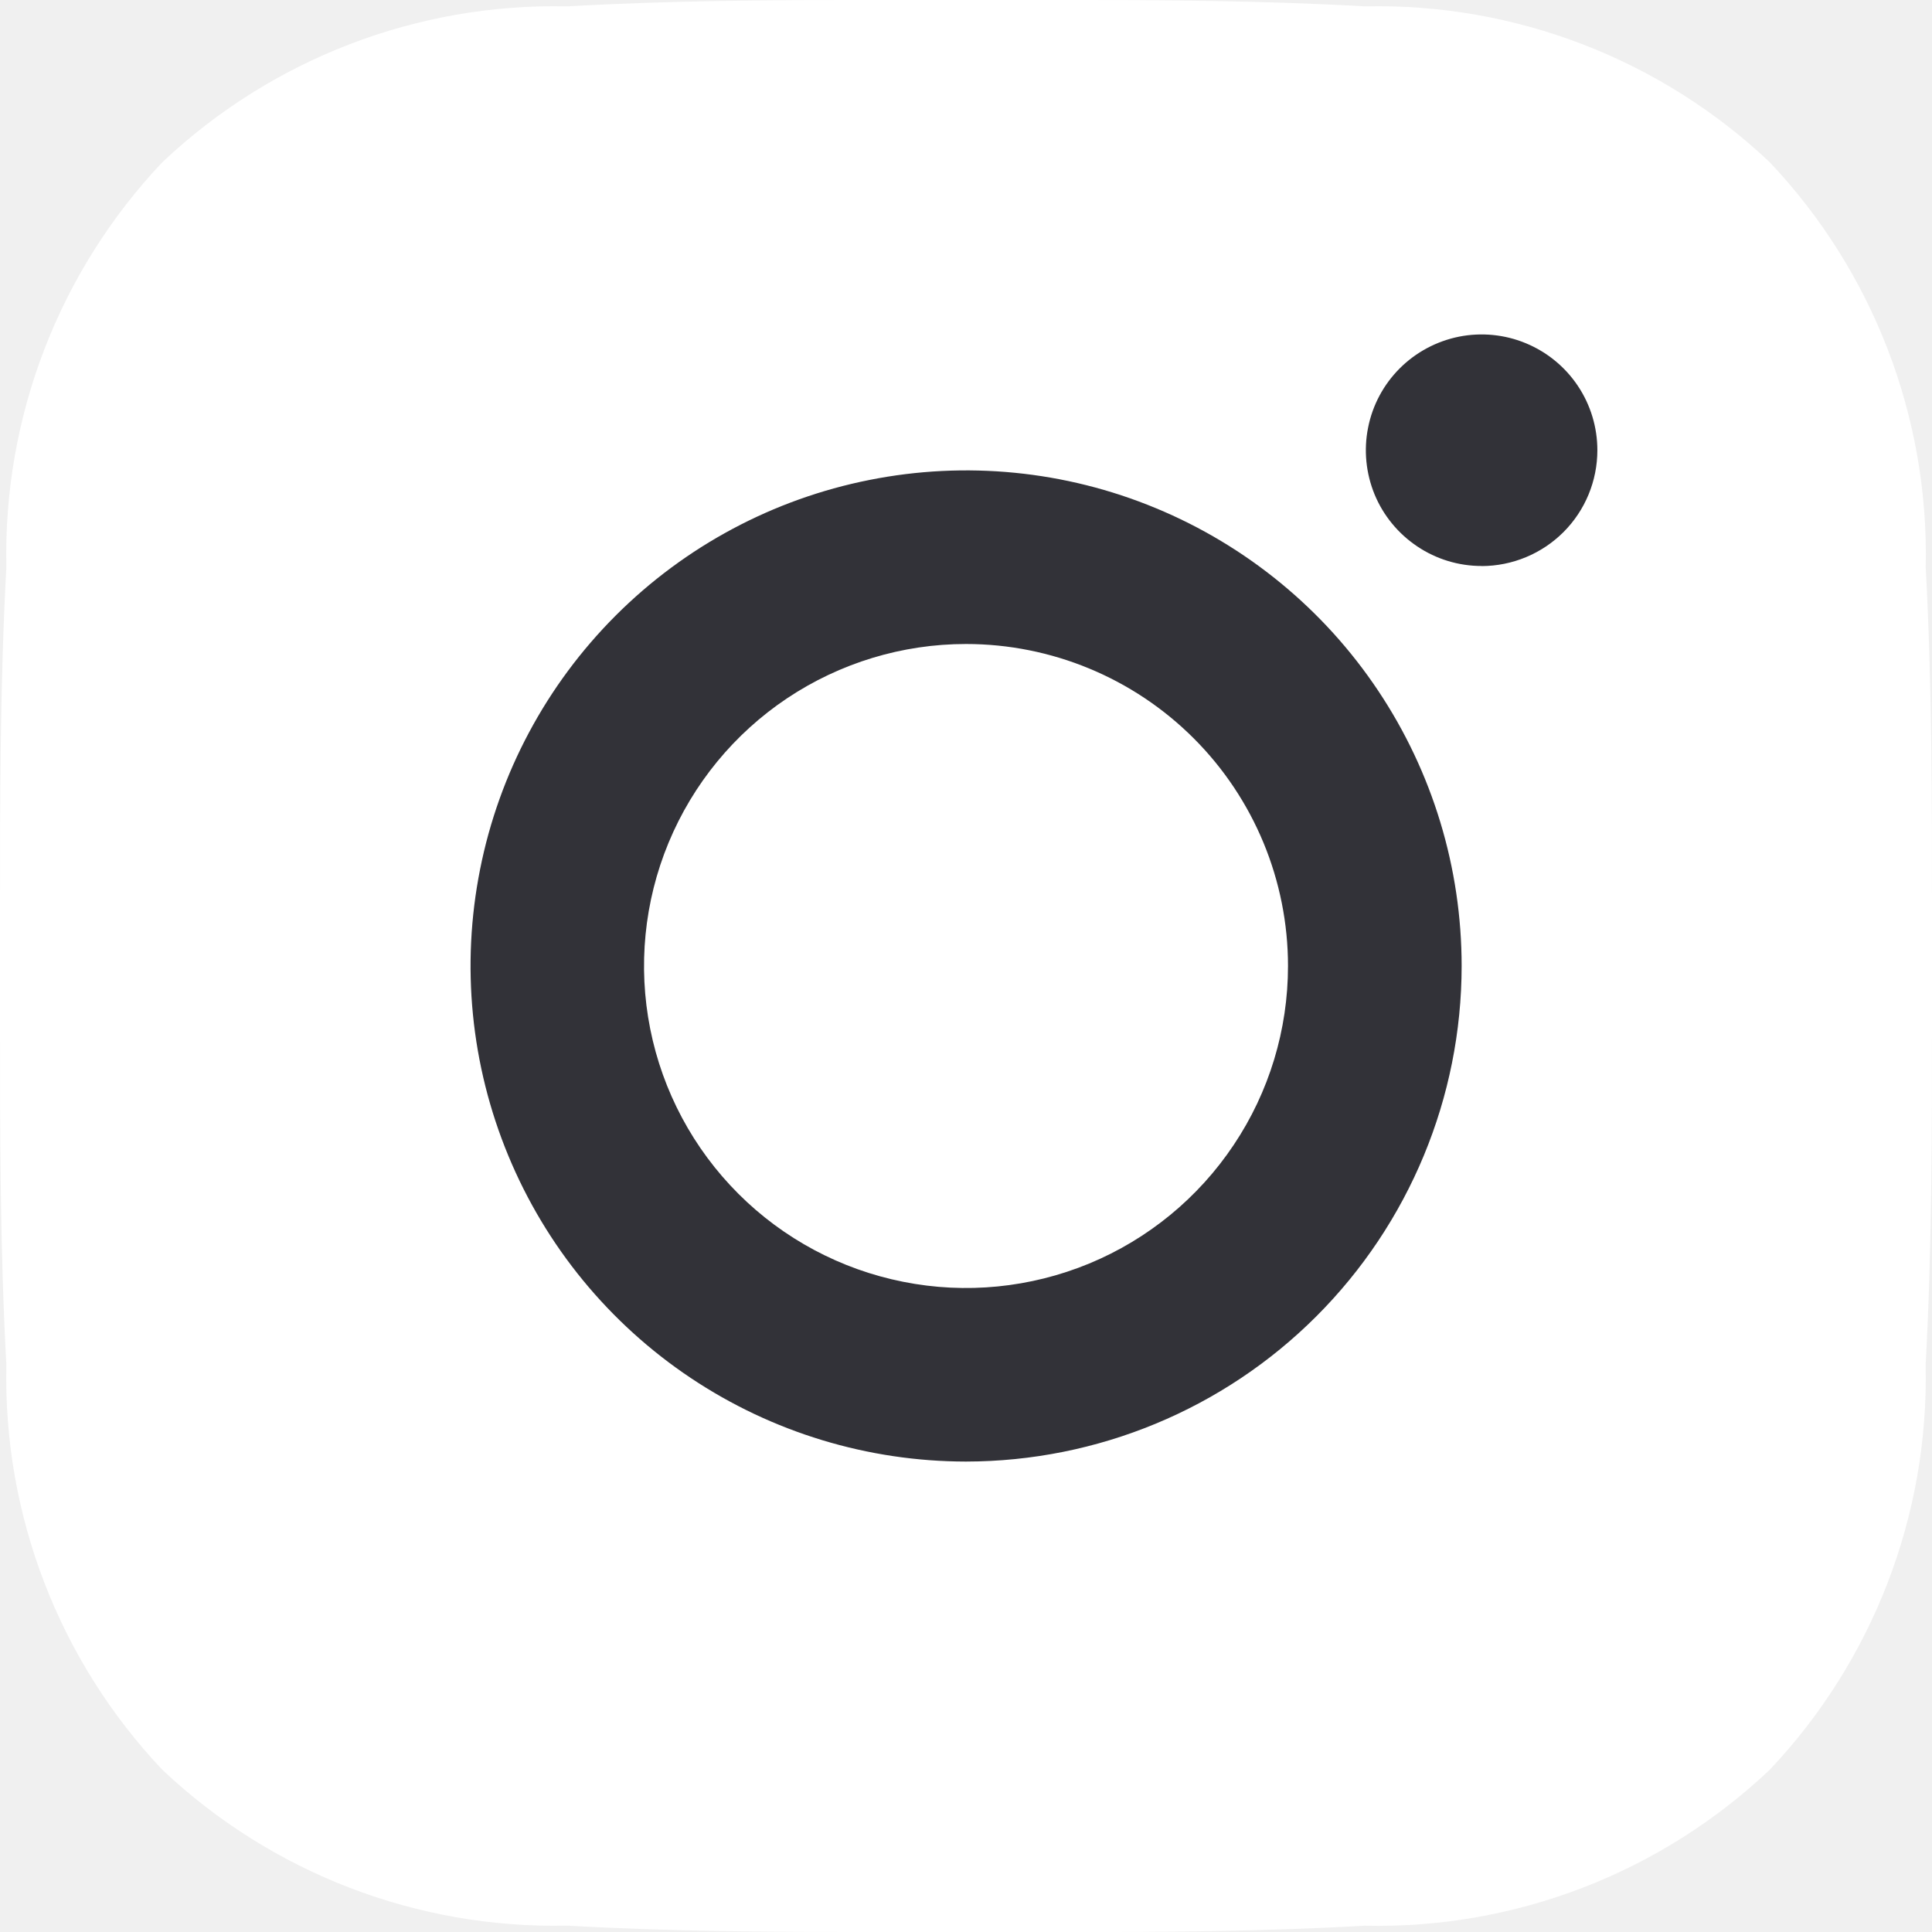
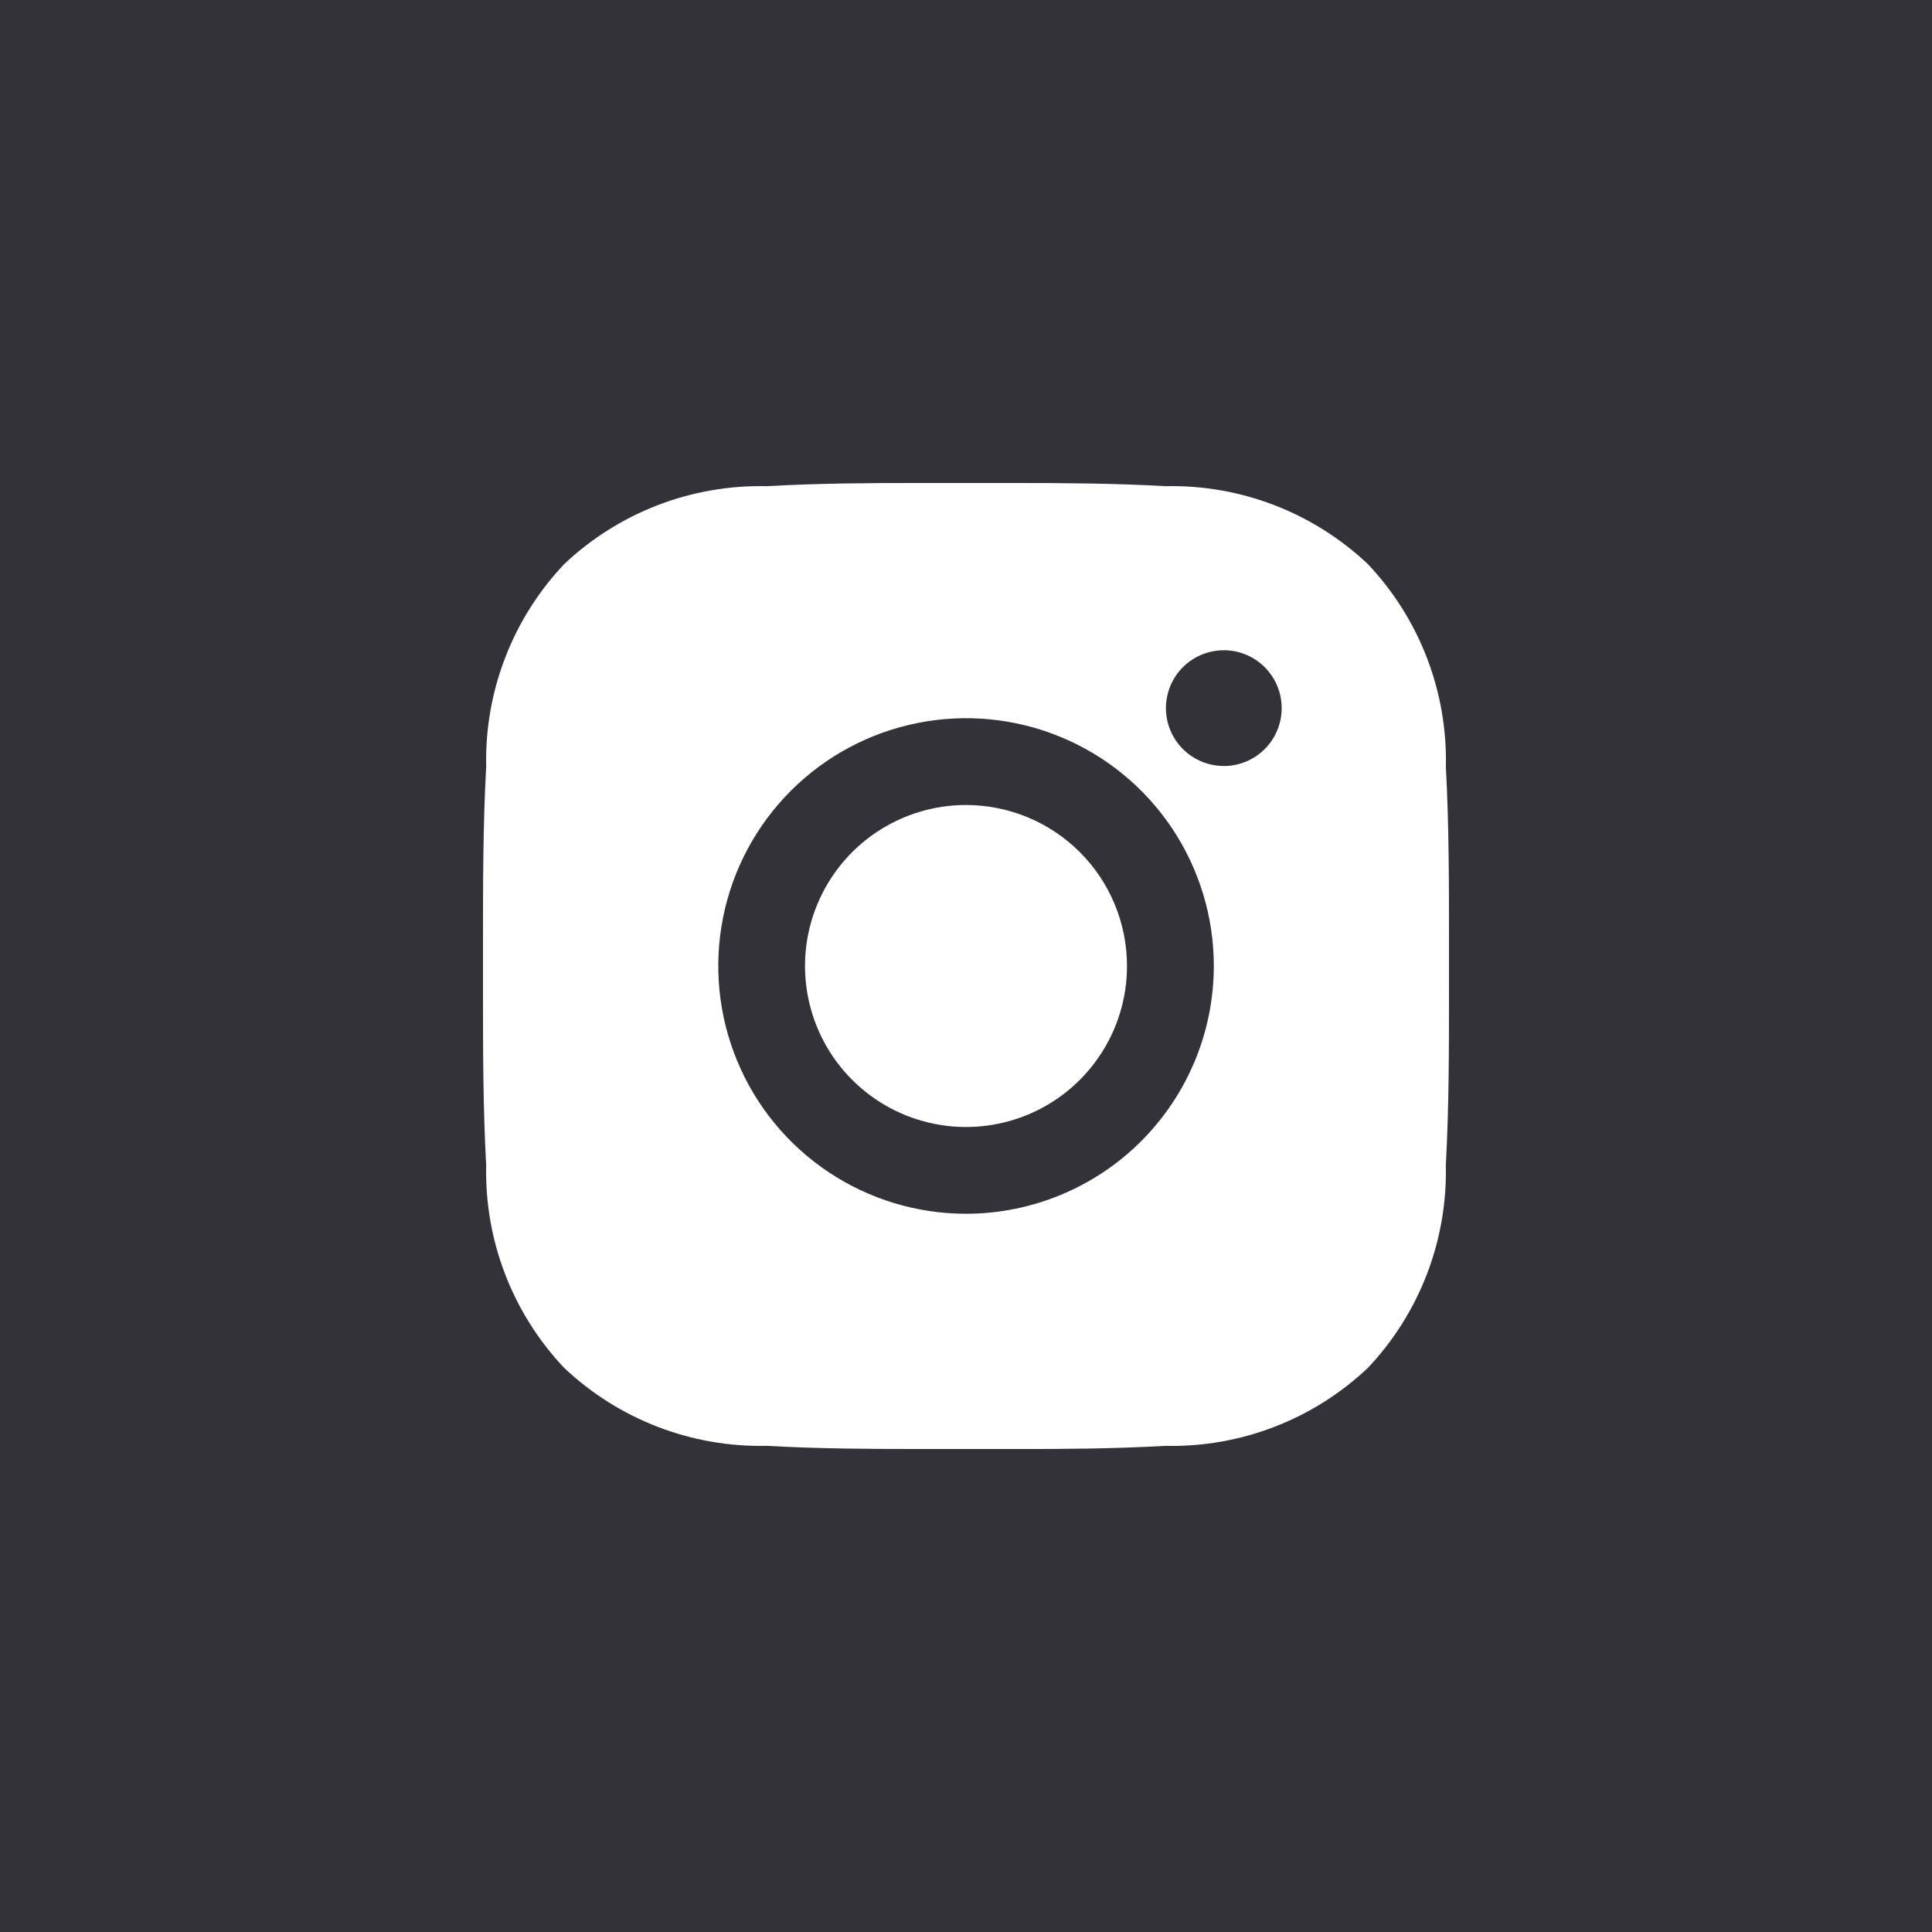
- <svg xmlns="http://www.w3.org/2000/svg" width="24" height="24" viewBox="0 0 24 24" fill="none">
-   <g clip-path="url(#clip0_61385_218)">
-     <path d="M10.724 24C9.617 24 8.324 23.994 7.048 23.921C5.181 23.963 3.373 23.267 2.016 21.984C0.733 20.628 0.037 18.82 0.079 16.953C0 15.51 0 14.051 0 12.64C0 12.427 0 12.213 0 12C0 11.787 0 11.573 0 11.36C0 9.949 0 8.49 0.079 7.048C0.037 5.181 0.733 3.373 2.016 2.016C3.373 0.733 5.181 0.037 7.048 0.079C8.328 0.006 9.617 -0 10.724 -0H13.277C14.384 -0 15.677 0.006 16.954 0.079C18.821 0.037 20.629 0.733 21.985 2.016C23.268 3.373 23.964 5.181 23.922 7.048C24 8.49 24 9.949 24 11.361C24 11.574 24 11.787 24 12.001C24 12.214 24 12.427 24 12.64C24 14.051 24 15.51 23.921 16.954C23.963 18.821 23.267 20.628 21.984 21.985C20.628 23.268 18.82 23.964 16.953 23.922C15.672 23.995 14.383 24.001 13.276 24.001L10.724 24Z" fill="white" />
-     <path d="M17.606 6.788C17.843 6.947 18.121 7.031 18.405 7.031L18.406 7.032C18.787 7.031 19.153 6.879 19.422 6.61C19.692 6.34 19.843 5.974 19.843 5.593C19.843 5.308 19.759 5.03 19.601 4.794C19.443 4.557 19.218 4.373 18.955 4.264C18.693 4.155 18.403 4.127 18.125 4.182C17.846 4.238 17.589 4.375 17.388 4.576C17.187 4.777 17.05 5.033 16.995 5.312C16.939 5.591 16.968 5.88 17.076 6.143C17.185 6.406 17.37 6.63 17.606 6.788Z" fill="#323238" />
-     <path fill-rule="evenodd" clip-rule="evenodd" d="M12 18.156C10.783 18.155 9.593 17.794 8.581 17.118C7.568 16.441 6.779 15.48 6.314 14.355C5.848 13.23 5.726 11.992 5.964 10.798C6.201 9.604 6.788 8.507 7.649 7.646C8.51 6.785 9.607 6.199 10.801 5.962C11.995 5.724 13.233 5.846 14.357 6.312C15.482 6.778 16.444 7.567 17.12 8.58C17.796 9.592 18.157 10.782 18.157 12C18.156 13.632 17.507 15.197 16.352 16.352C15.198 17.506 13.633 18.154 12 18.156ZM12 8C11.209 8 10.436 8.235 9.778 8.674C9.12 9.114 8.608 9.738 8.305 10.469C8.002 11.2 7.923 12.005 8.077 12.78C8.231 13.556 8.612 14.269 9.172 14.829C9.731 15.388 10.444 15.769 11.22 15.923C11.996 16.078 12.8 15.998 13.531 15.696C14.262 15.393 14.887 14.88 15.326 14.222C15.766 13.565 16 12.791 16 12C16 10.939 15.579 9.922 14.829 9.172C14.079 8.422 13.061 8 12 8Z" fill="#323238" />
+ <svg xmlns="http://www.w3.org/2000/svg" width="48" height="48" viewBox="0 0 48 48" fill="none">
+   <rect width="48" height="48" fill="#323238" />
+   <g clip-path="url(#clip0_61385_216)">
+     <path d="M22.724 36C21.617 36 20.324 35.994 19.048 35.921C17.181 35.963 15.373 35.267 14.016 33.984C12.733 32.627 12.037 30.82 12.079 28.953C12 27.51 12 26.051 12 24.64C12 24.427 12 24.213 12 24C12 23.787 12 23.573 12 23.36C12 21.949 12 20.49 12.079 19.048C12.037 17.181 12.733 15.373 14.016 14.016C15.373 12.733 17.181 12.037 19.048 12.079C20.328 12.006 21.617 12 22.724 12H25.277C26.384 12 27.677 12.006 28.954 12.079C30.821 12.037 32.629 12.733 33.985 14.016C35.268 15.373 35.964 17.181 35.922 19.048C36 20.49 36 21.949 36 23.361C36 23.574 36 23.788 36 24.001C36 24.214 36 24.427 36 24.64C36 26.051 36 27.51 35.921 28.954C35.963 30.821 35.267 32.629 33.984 33.985C32.628 35.268 30.82 35.964 28.953 35.922C27.672 35.995 26.383 36.001 25.276 36.001L22.724 36Z" fill="white" />
+     <path d="M29.606 18.788C29.843 18.947 30.121 19.031 30.405 19.031L30.406 19.032C30.787 19.031 31.153 18.88 31.422 18.61C31.692 18.34 31.843 17.974 31.843 17.593C31.843 17.308 31.759 17.03 31.601 16.794C31.443 16.558 31.218 16.373 30.955 16.264C30.693 16.155 30.403 16.127 30.125 16.183C29.846 16.238 29.589 16.375 29.388 16.576C29.187 16.777 29.05 17.033 28.995 17.312C28.939 17.591 28.968 17.88 29.076 18.143C29.185 18.406 29.37 18.631 29.606 18.788Z" fill="#323238" />
+     <path fill-rule="evenodd" clip-rule="evenodd" d="M24 30.156C22.783 30.155 21.593 29.794 20.581 29.118C19.568 28.441 18.779 27.48 18.314 26.355C17.848 25.23 17.726 23.992 17.964 22.798C18.201 21.604 18.788 20.507 19.649 19.646C20.51 18.785 21.607 18.199 22.801 17.962C23.995 17.724 25.233 17.846 26.357 18.312C27.482 18.778 28.444 19.567 29.12 20.58C29.796 21.592 30.157 22.782 30.157 24C30.156 25.632 29.507 27.197 28.352 28.352C27.198 29.506 25.633 30.154 24 30.156ZM24 20C23.209 20 22.436 20.235 21.778 20.674C21.12 21.114 20.608 21.738 20.305 22.469C20.002 23.2 19.923 24.005 20.077 24.78C20.232 25.556 20.612 26.269 21.172 26.828C21.731 27.388 22.444 27.769 23.22 27.923C23.996 28.078 24.8 27.998 25.531 27.696C26.262 27.393 26.887 26.88 27.326 26.222C27.766 25.565 28 24.791 28 24C28 22.939 27.579 21.922 26.829 21.172C26.079 20.422 25.061 20 24 20Z" fill="#323238" />
  </g>
  <defs>
-     <clipPath id="clip0_61385_218">
-       <rect width="24" height="24" fill="white" transform="translate(0 -0.00012207)" />
+     <clipPath id="clip0_61385_216">
+       <rect width="24" height="24" fill="white" transform="translate(12 11.9999)" />
    </clipPath>
  </defs>
</svg>
